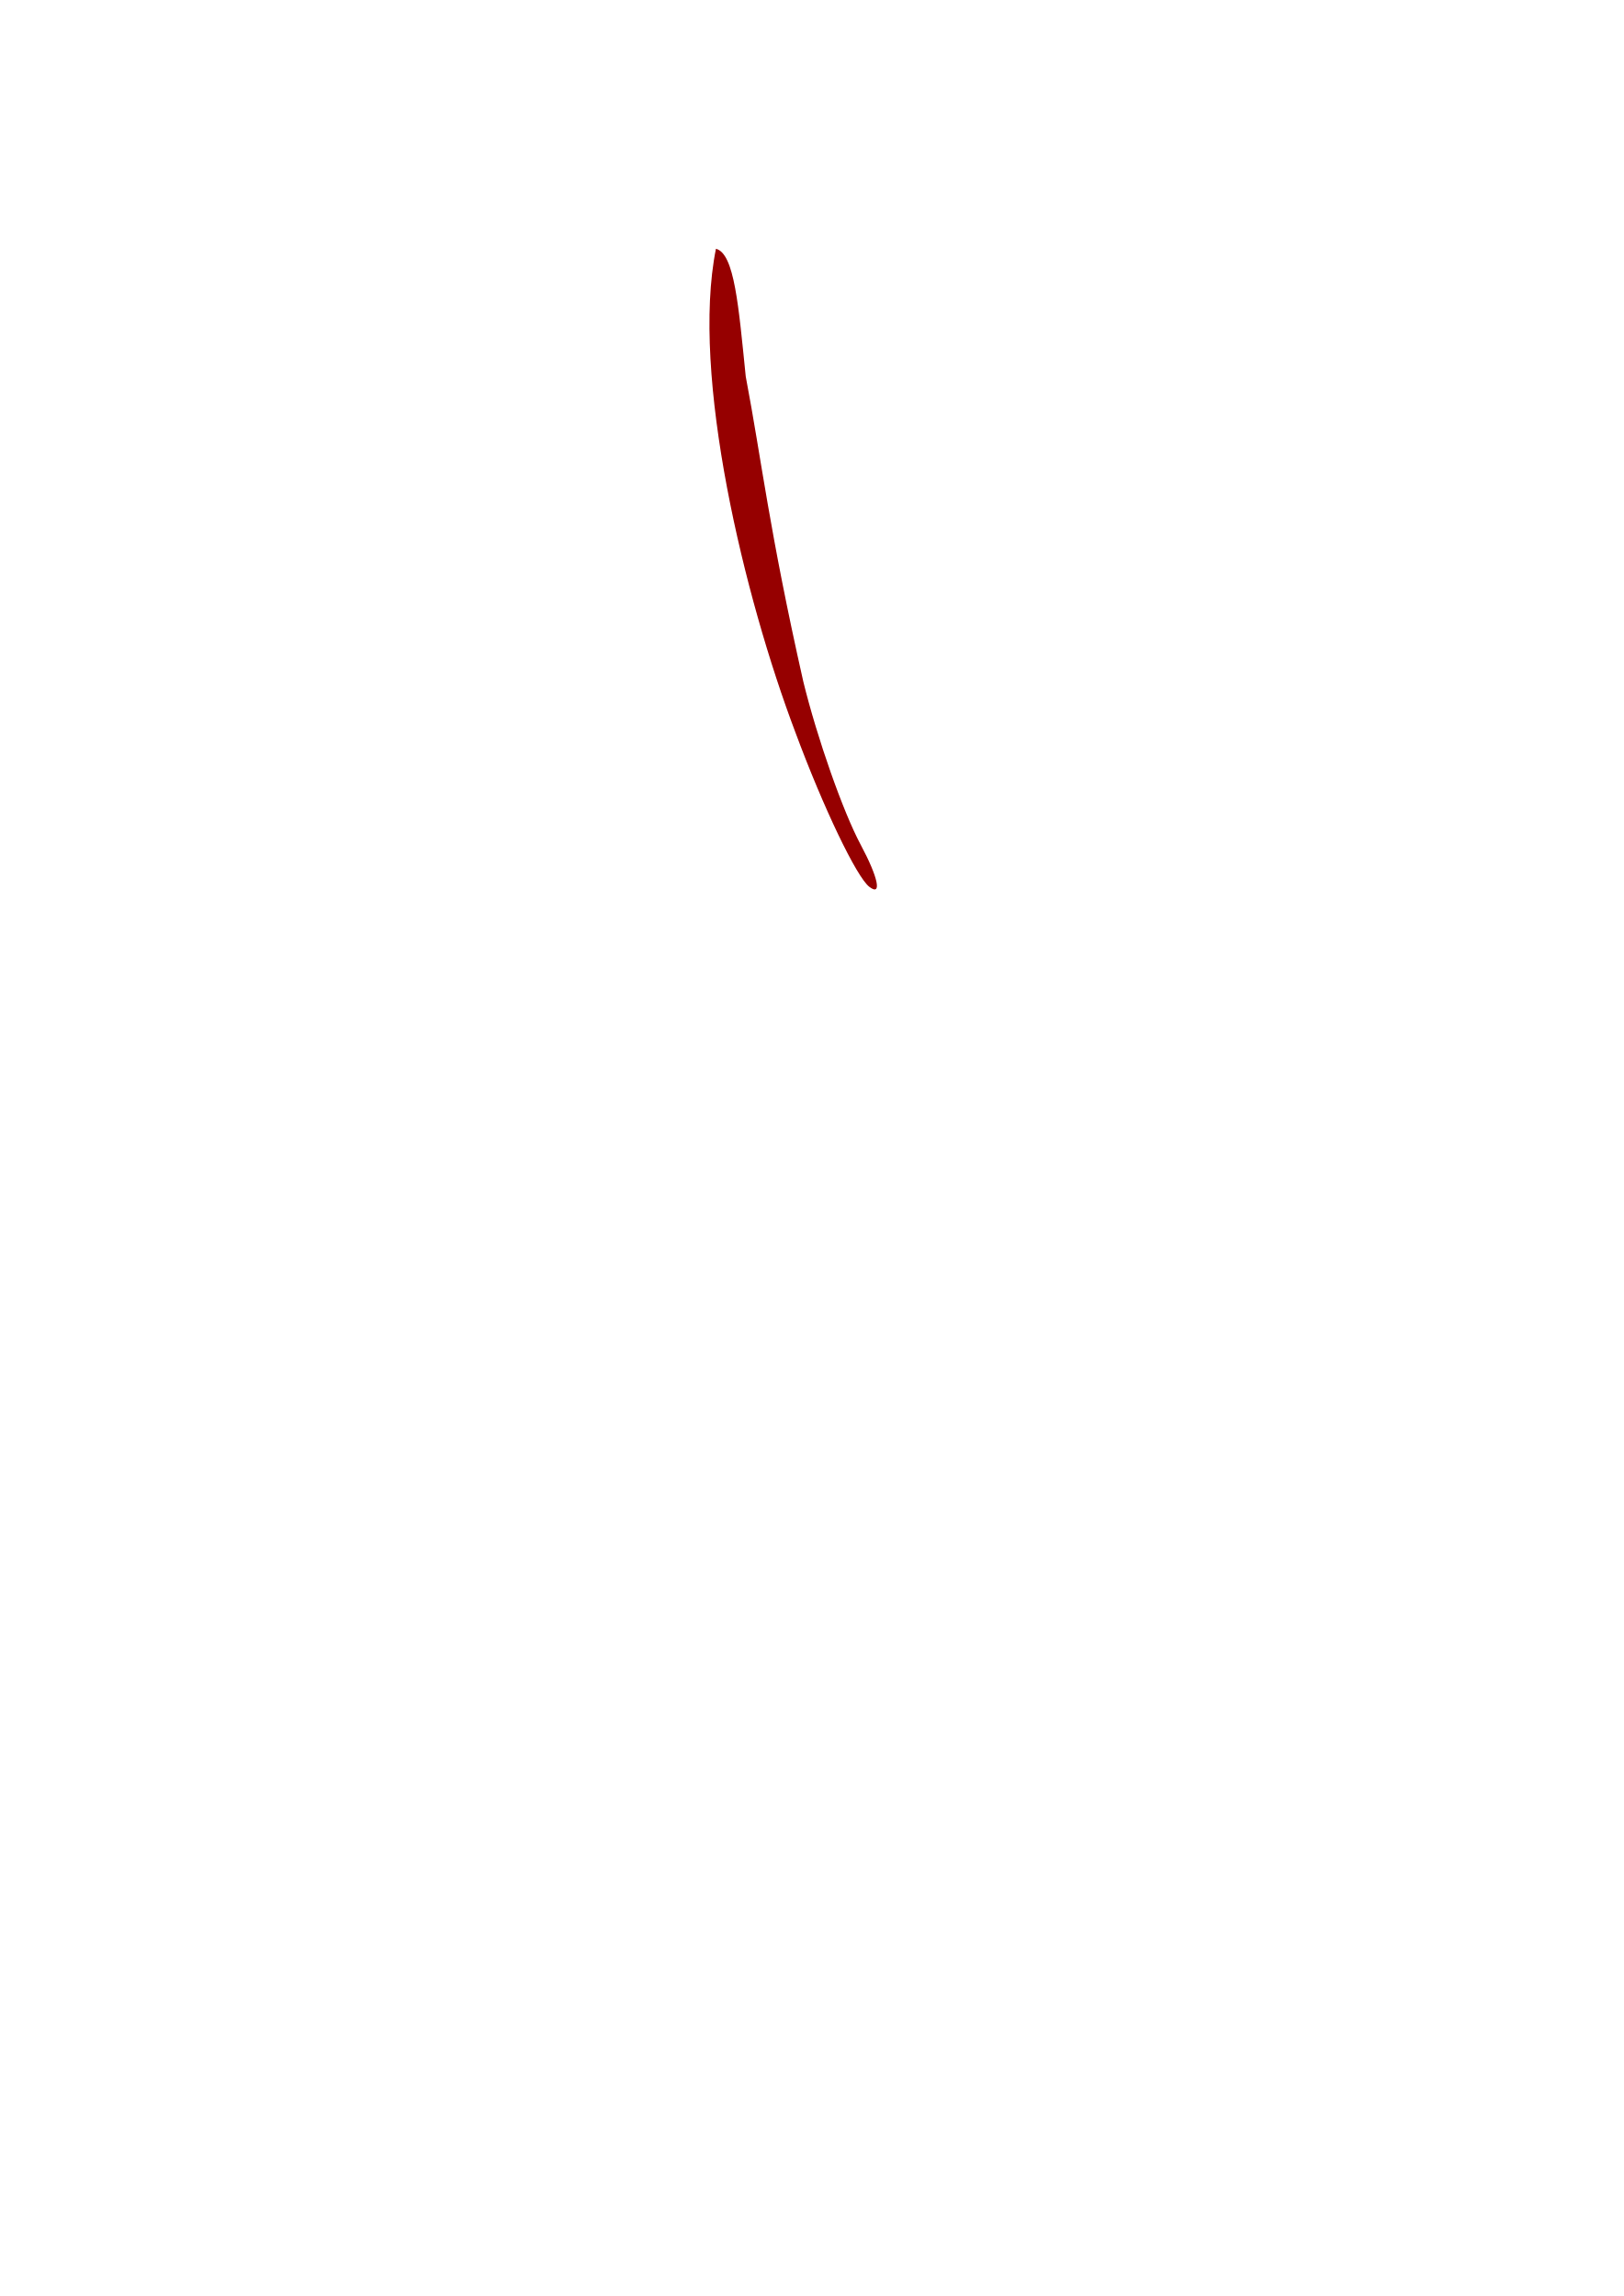
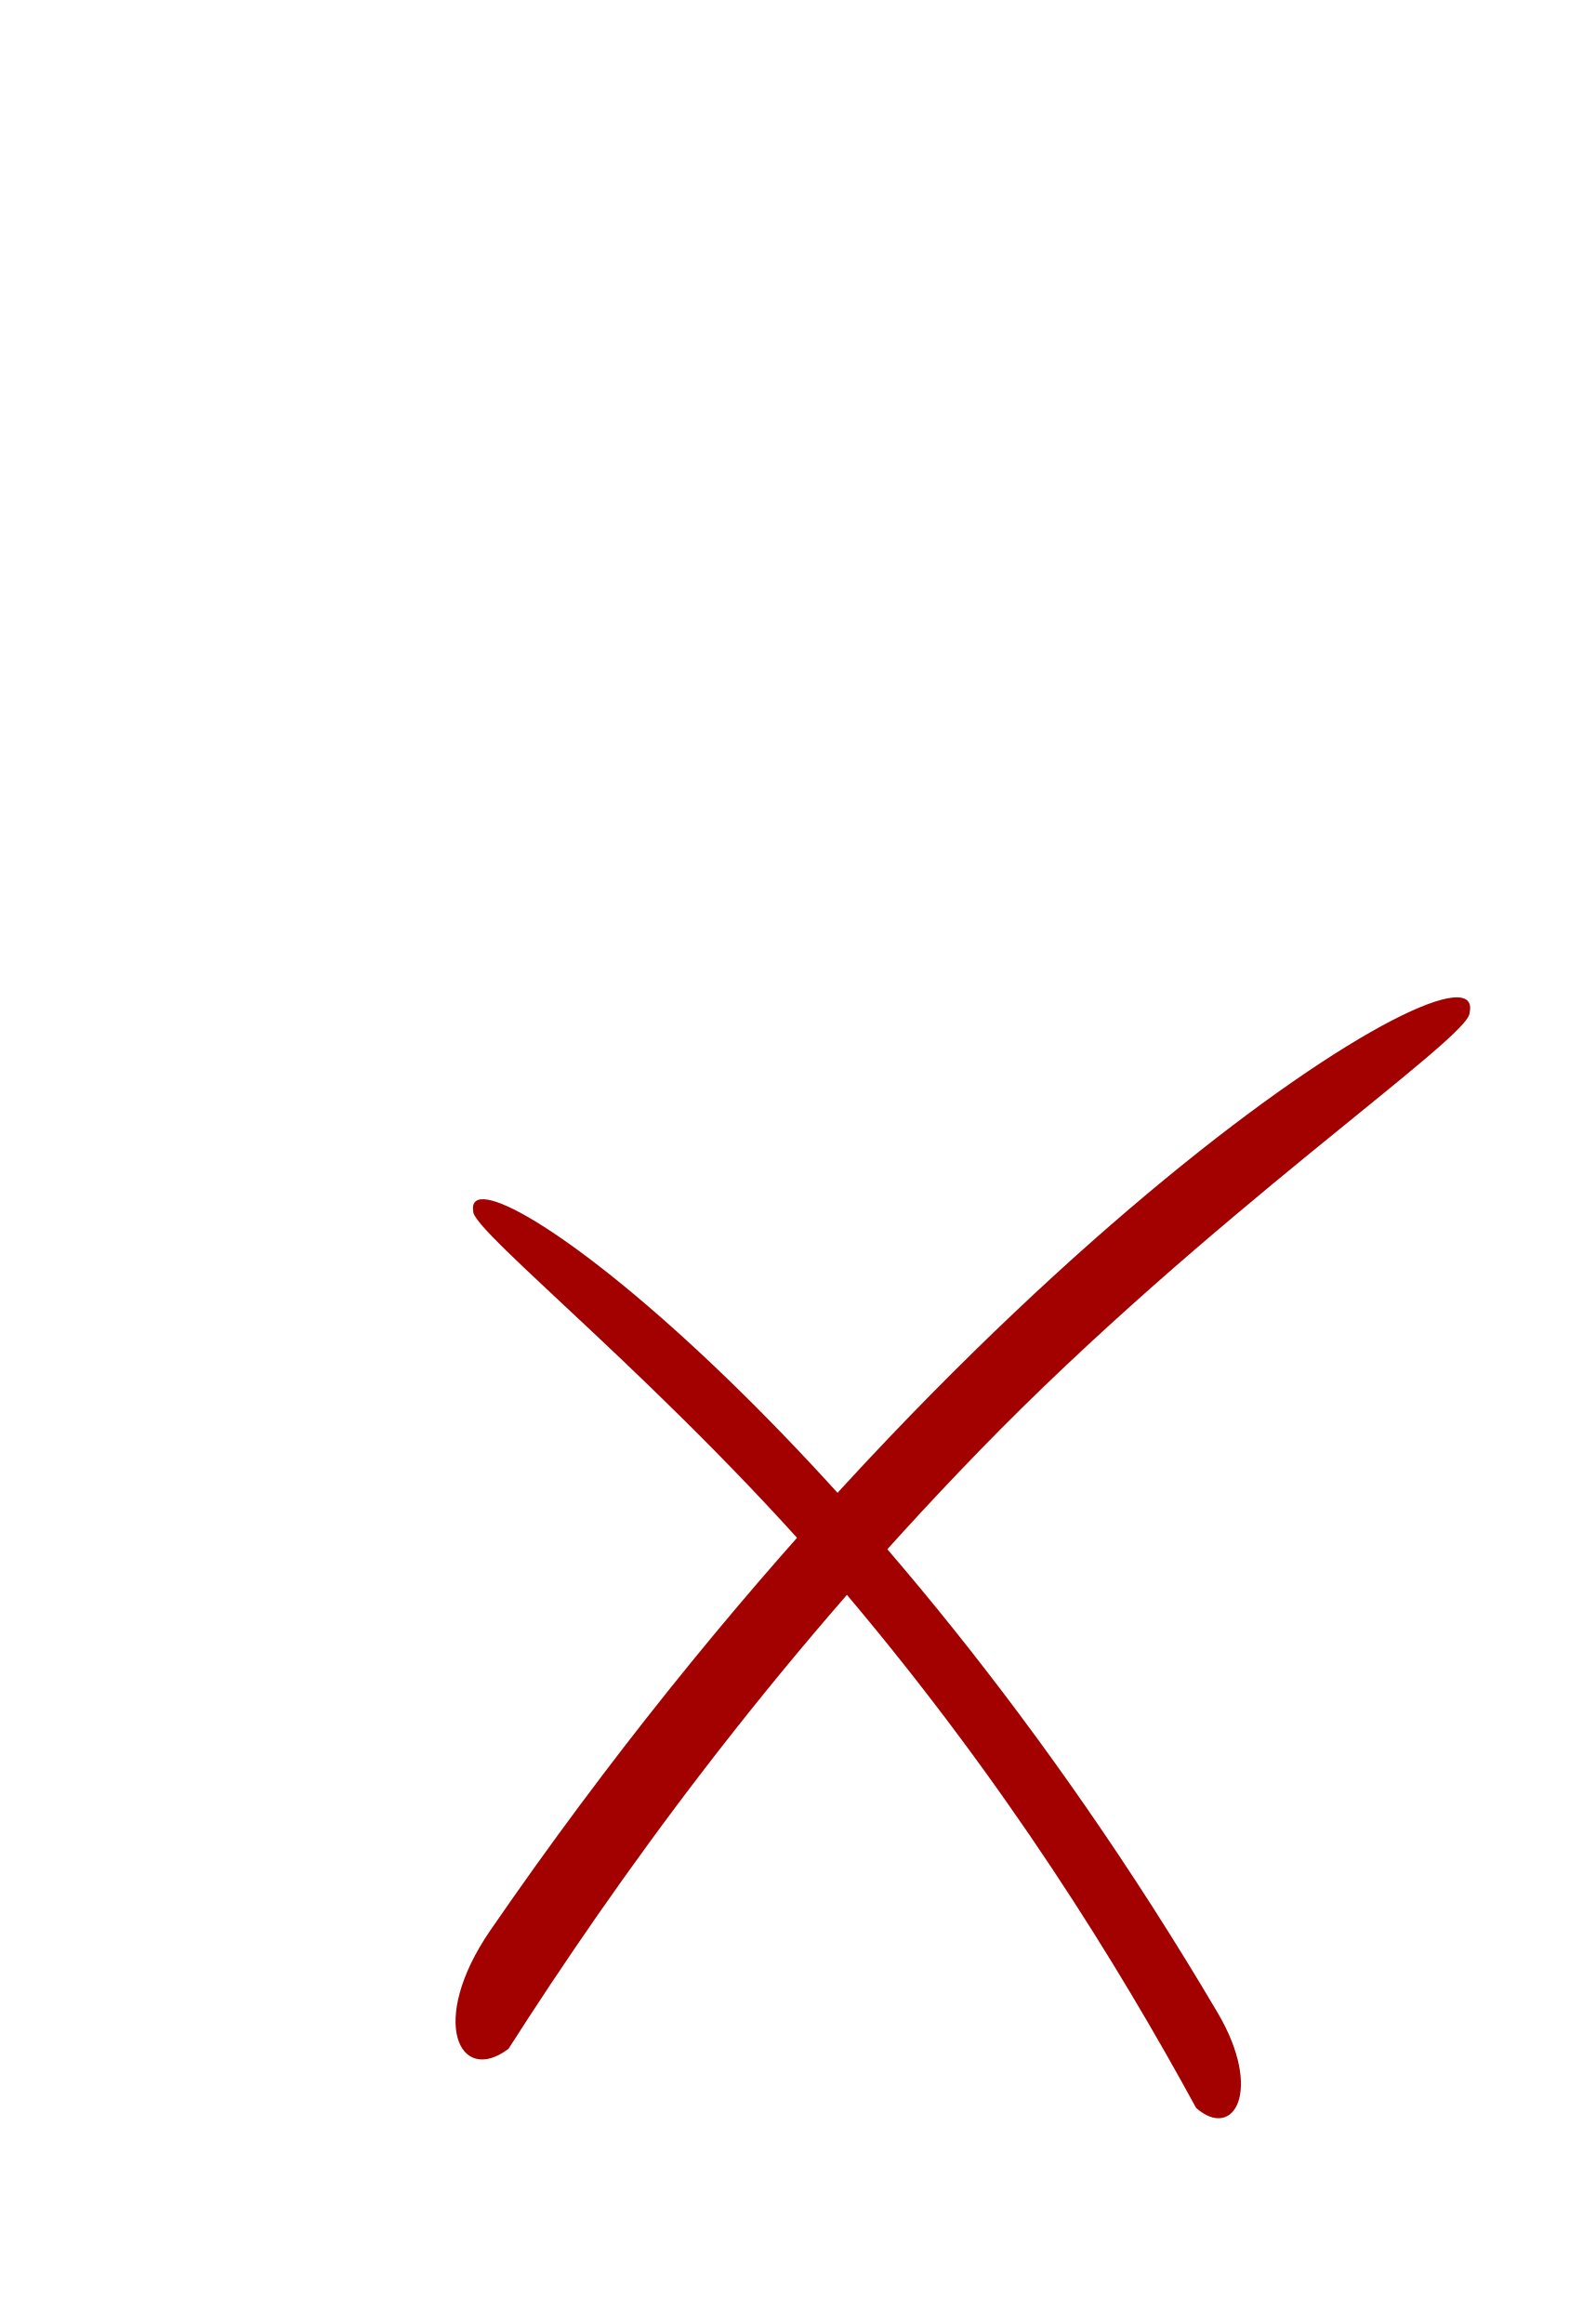
- <svg xmlns="http://www.w3.org/2000/svg" width="744.094" height="1052.362" id="svg34242">
-   <defs id="defs34244" />
-   <g id="layer1">
-     <path style="fill:#960000;fill-opacity:1" d="M 328.095,114.028 C 336.608,116.171 338.467,140.362 341.75,172.548 C 349.168,211.73 352.413,242.671 368.142,312.456 C 374.537,338.483 386.364,372.105 394.424,387.172 C 402.485,402.24 404.284,410.938 398.423,406.501 C 392.563,402.064 377.295,370.176 364.494,335.637 C 341.117,273.902 316.449,171.962 328.095,114.028 z " id="path34224" />
-   </g>
+ <svg xmlns="http://www.w3.org/2000/svg" id="svg2229" width="81" height="120" version="1.0">
+   <defs id="defs2232" />
+   <path style="fill:#a30000;fill-opacity:1" d="M 25.323,99.672 C 49.775,64.126 76.94,47.55 75.89,52.294 C 75.945,53.571 62.356,62.77 50.569,74.918 C 39.635,86.188 31.86,97.03 26.26,105.789 C 23.733,107.705 22.081,104.386 25.323,99.672 z " id="path3701" />
+   <path style="fill:#a30000;fill-opacity:1" d="M 62.878,103.925 C 45.005,73.634 23.851,58.616 24.437,62.534 C 24.32,63.569 34.85,71.819 43.748,82.365 C 52.003,92.149 57.712,101.406 61.77,108.846 C 63.716,110.548 65.248,107.942 62.878,103.925 z " id="path3257" />
</svg>
